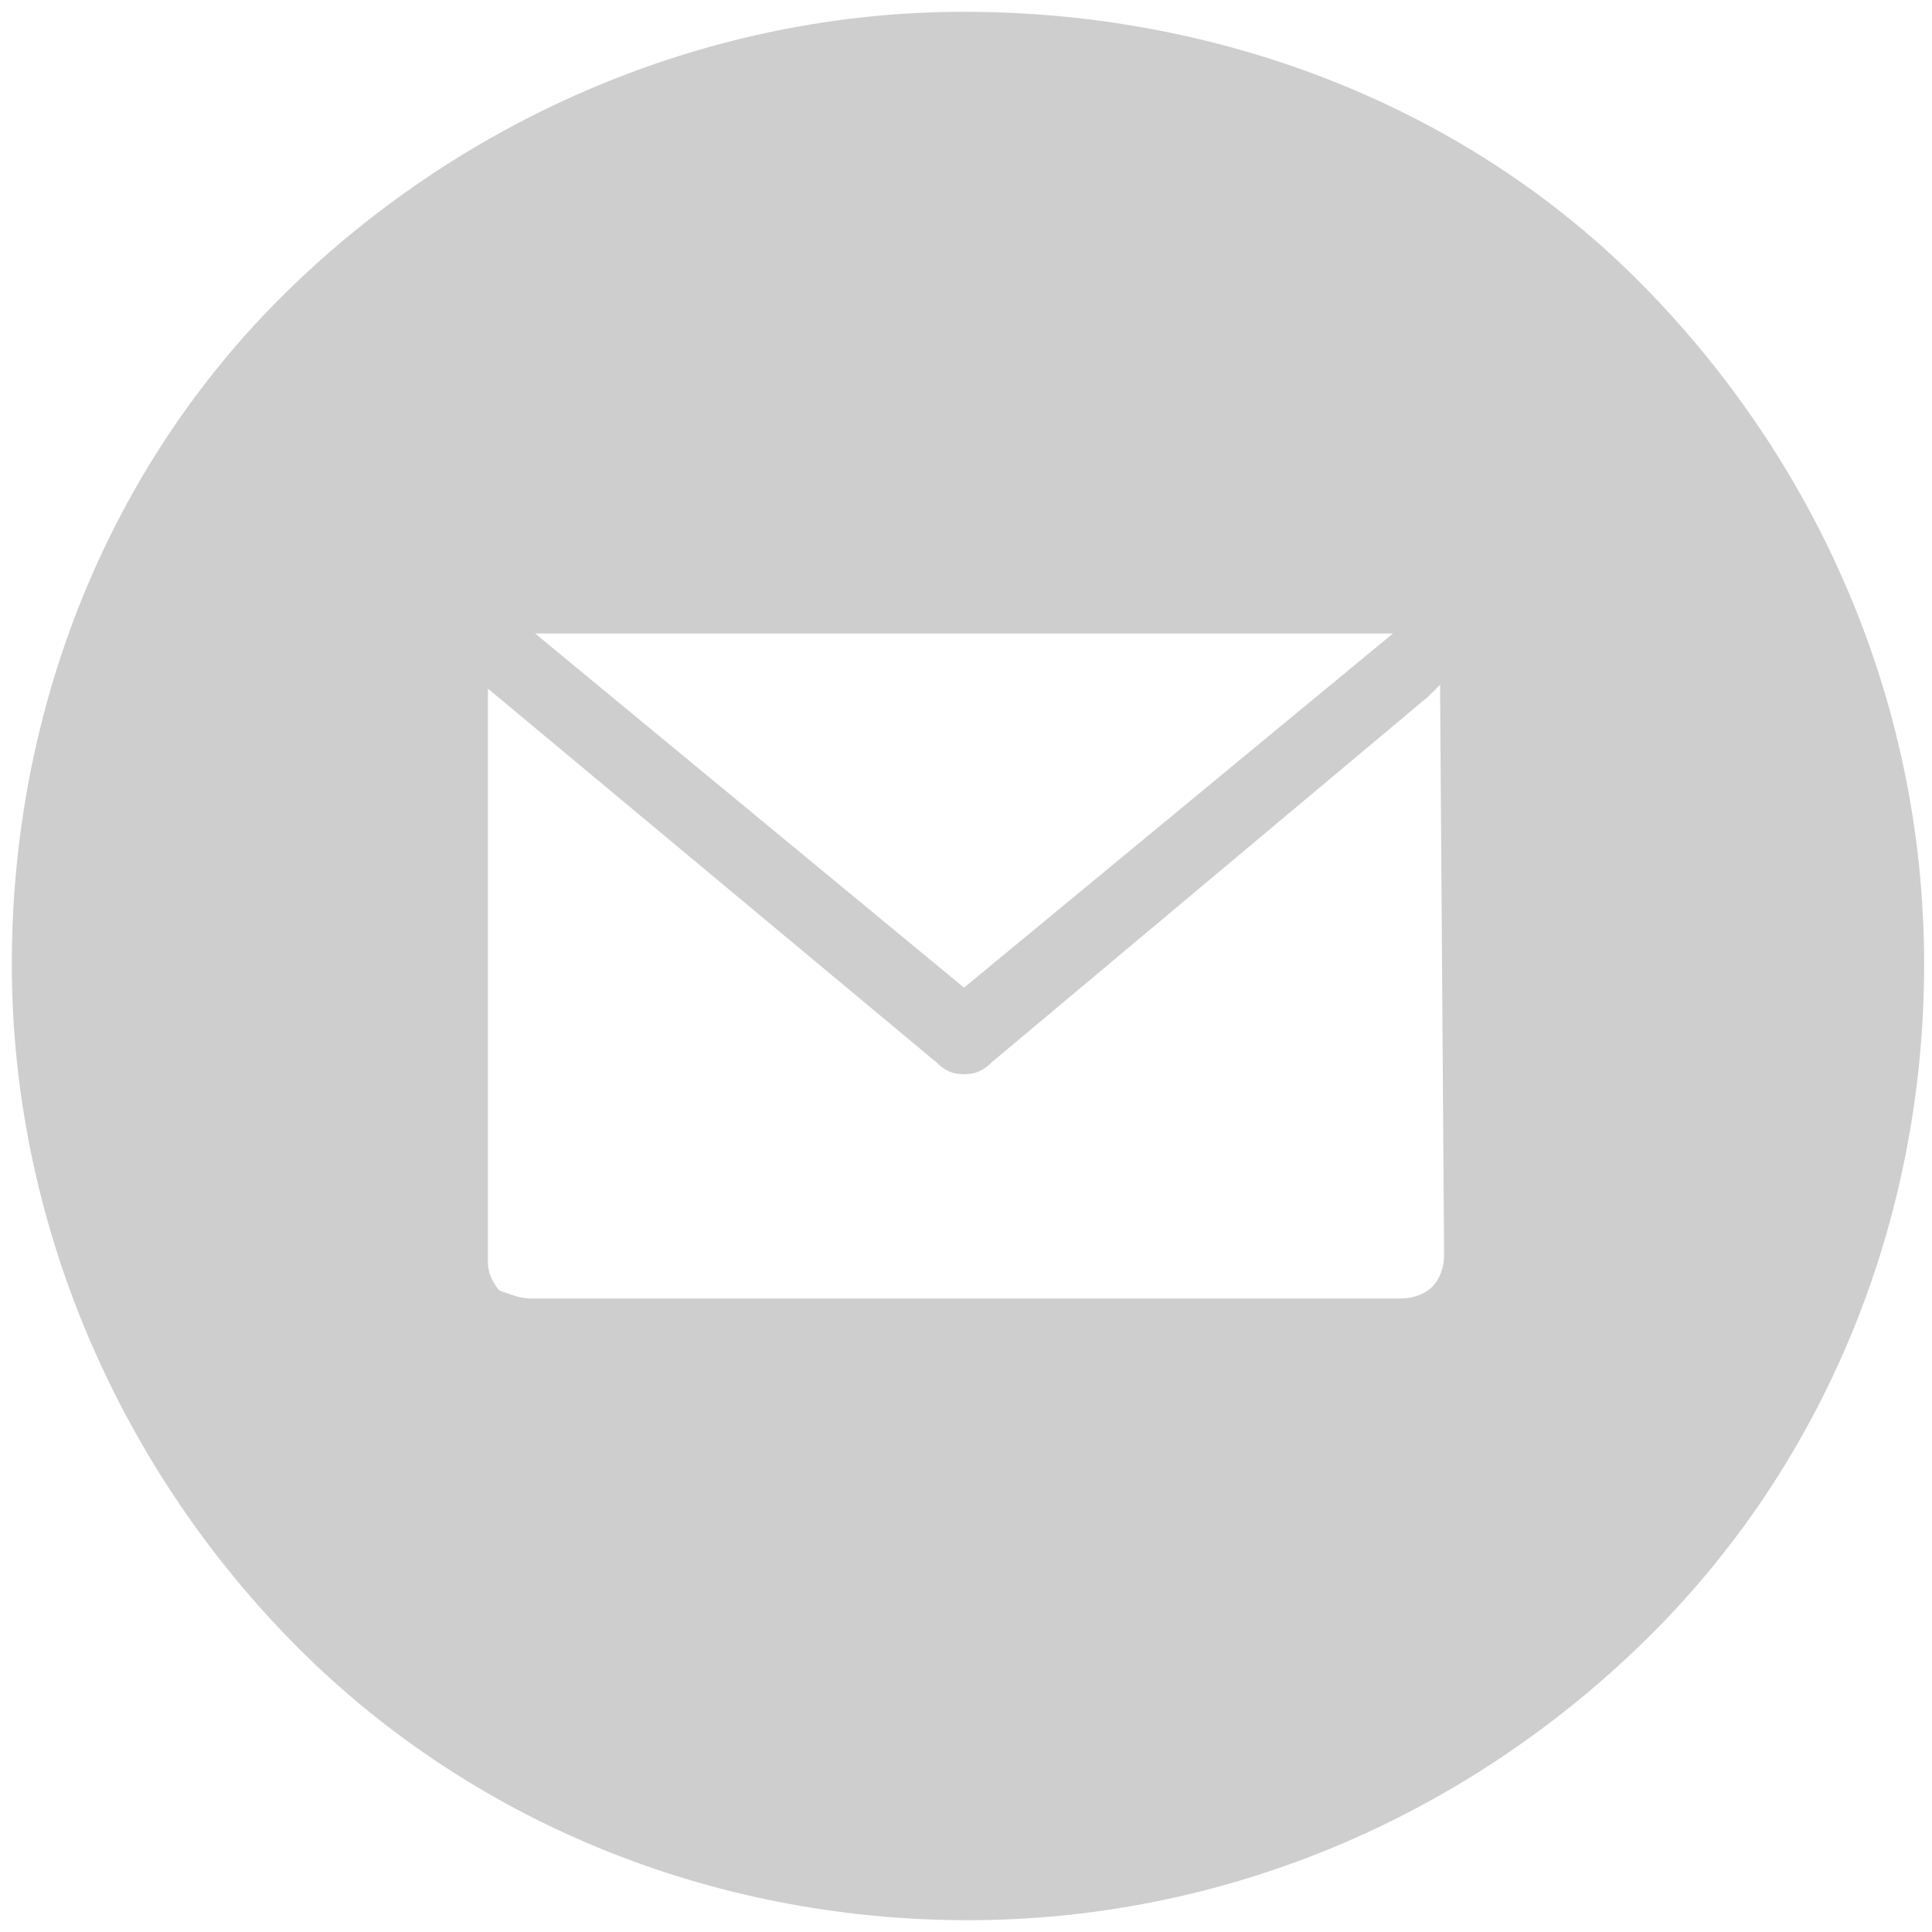
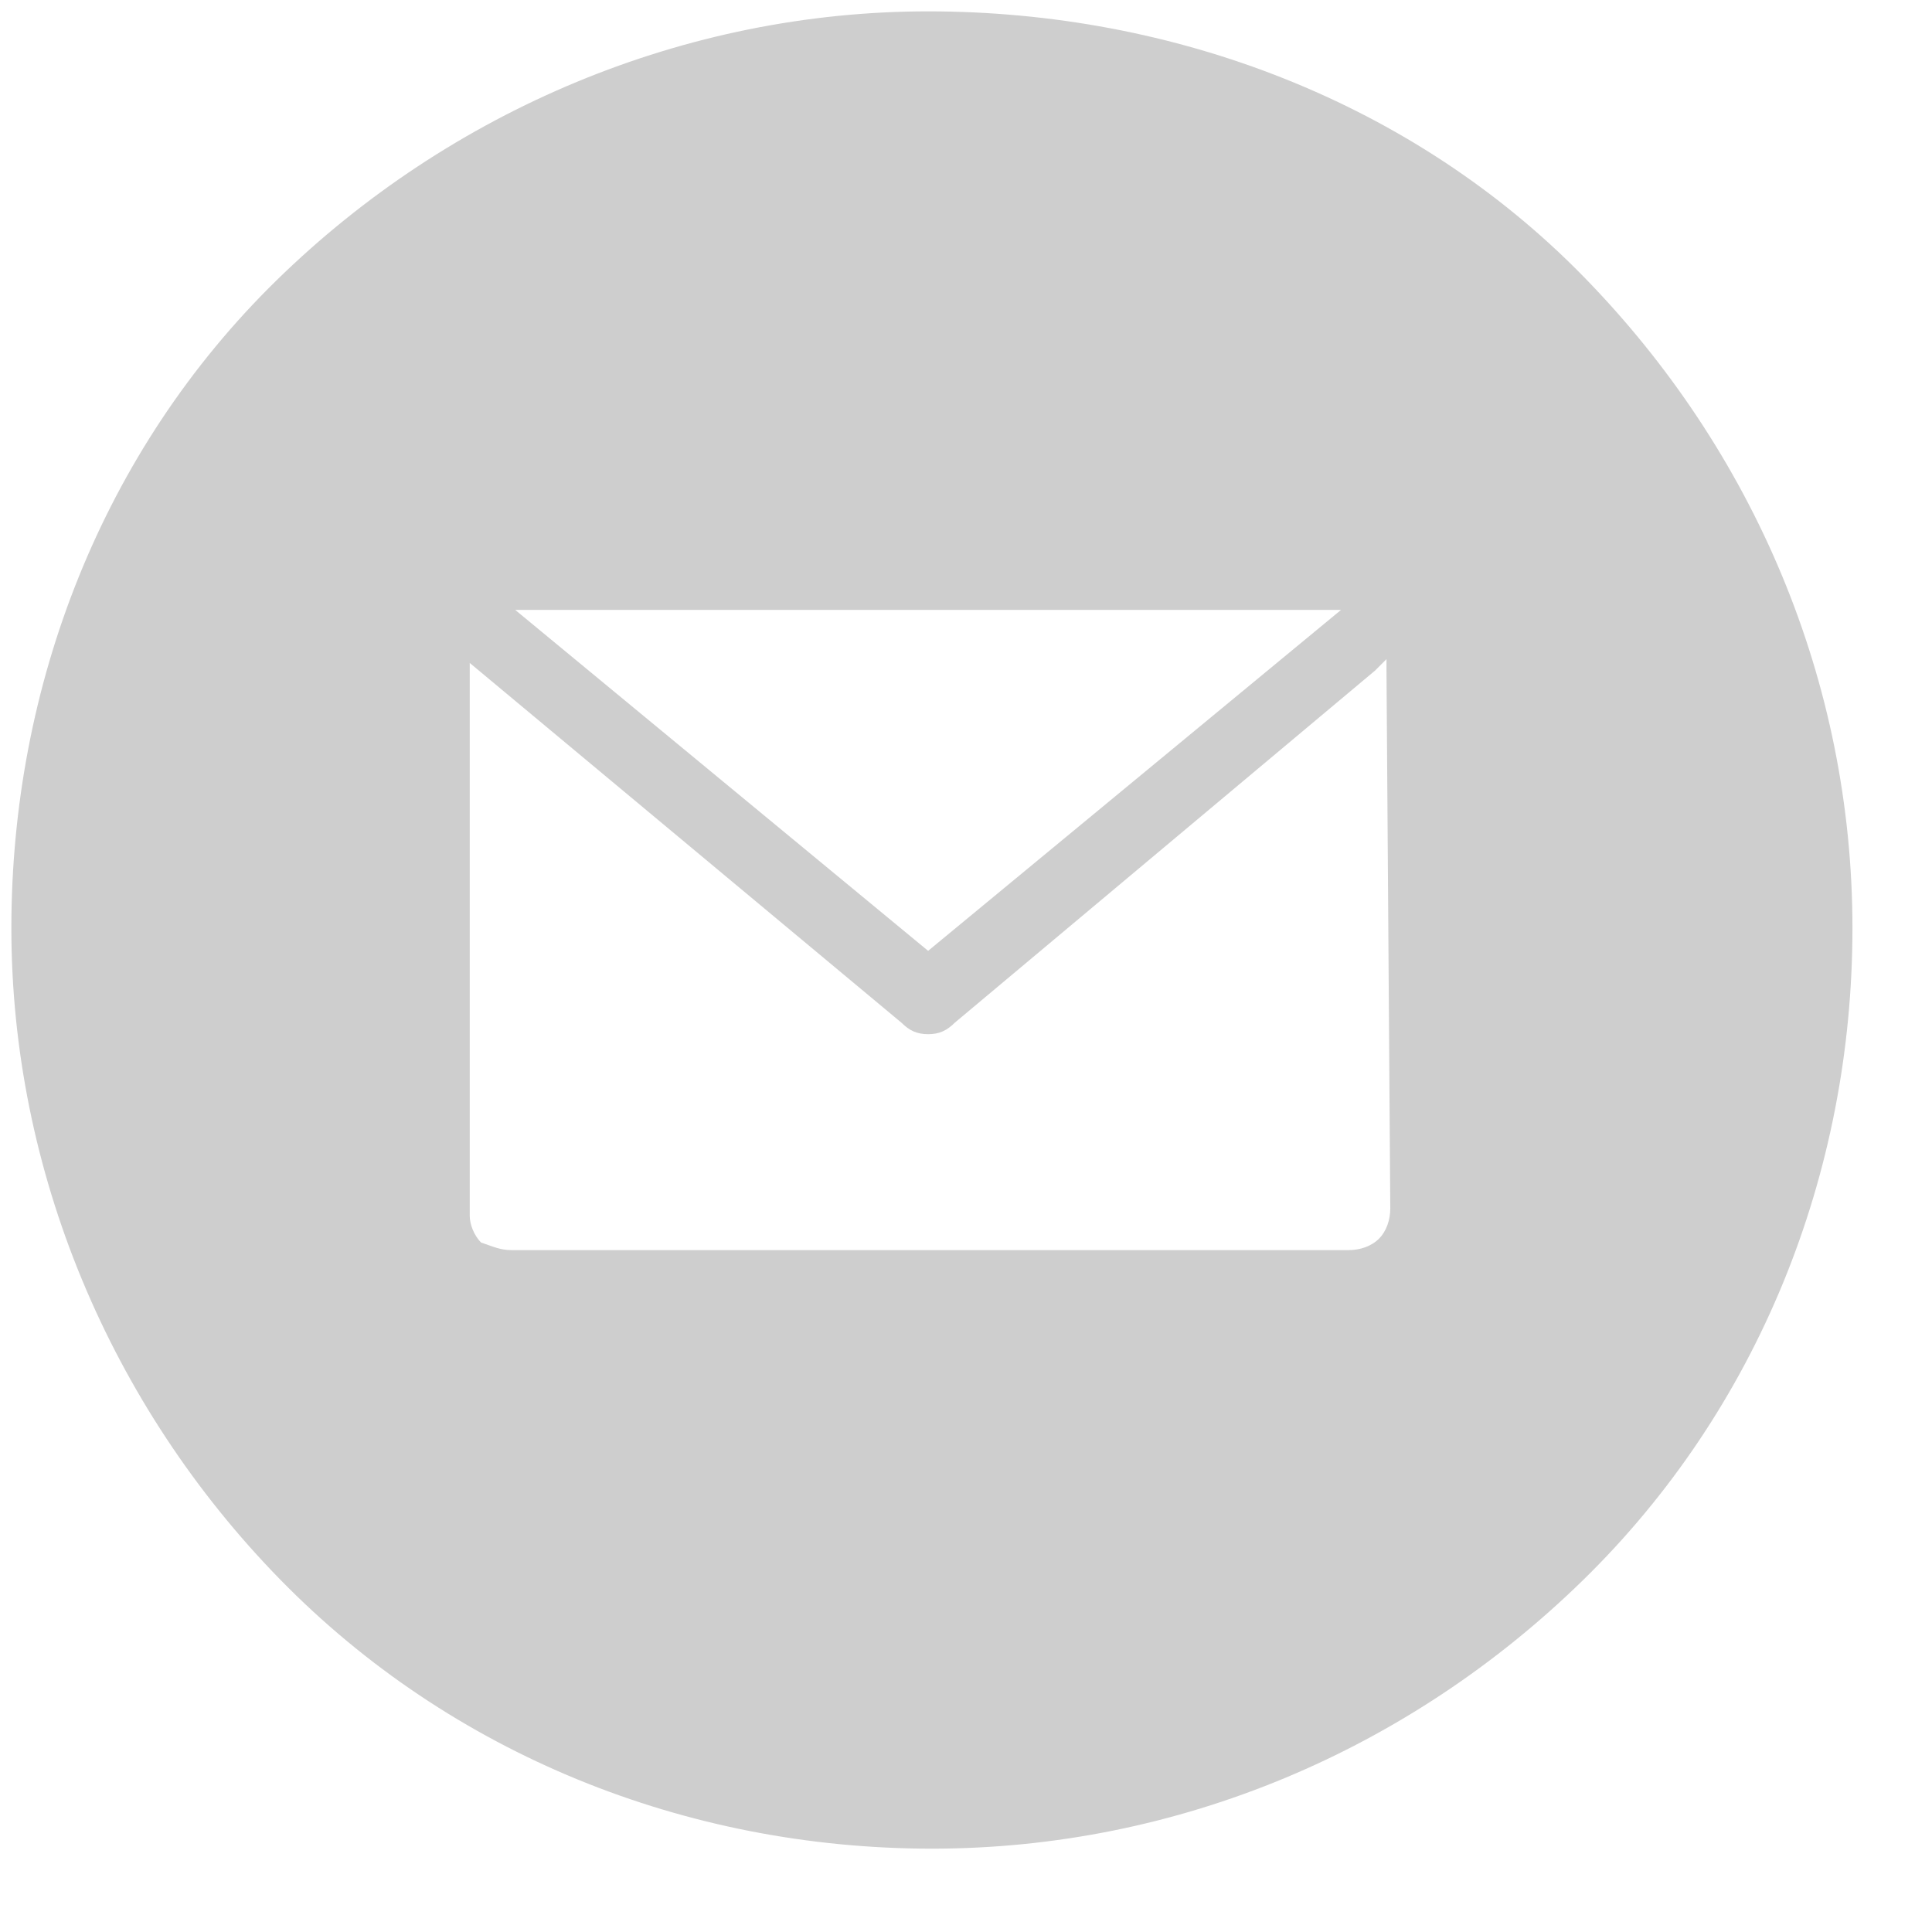
- <svg xmlns="http://www.w3.org/2000/svg" version="1.1" id="Layer_1" x="0px" y="0px" viewBox="0 0 49.1 49.1" style="enable-background:new 0 0 49.1 49.1;" xml:space="preserve">
+ <svg xmlns="http://www.w3.org/2000/svg" version="1.1" id="Layer_1" x="0px" y="0px" viewBox="0 0 51 51" style="enable-background:new 0 0 51 51;" xml:space="preserve">
  <style type="text/css">
	.st0{fill:#CECECE;}
</style>
  <path class="st0" d="M36.7,31.9c0,0.3-0.1,0.6-0.3,0.8S35.9,33,35.6,33H13.5c-0.3,0-0.5-0.1-0.8-0.2c-0.2-0.2-0.3-0.5-0.3-0.7V17.7  v-0.2l2.4,2l9,7.5c0.2,0.2,0.4,0.3,0.7,0.3c0.3,0,0.5-0.1,0.7-0.3l11.1-9.3l0.3-0.3v0.3L36.7,31.9z M35.4,16.1l-10.9,9l-10.9-9H35.4  z M24.5,0.3c-6.4,0-12.6,2.6-17.2,7.1s-7,10.7-7,17.1s2.6,12.6,7.1,17.2s10.7,7.1,17.2,7.1s12.6-2.6,17.2-7.1s7.1-10.7,7.1-17.2  s-2.6-12.6-7.1-17.2S31,0.3,24.5,0.3z" />
</svg>
